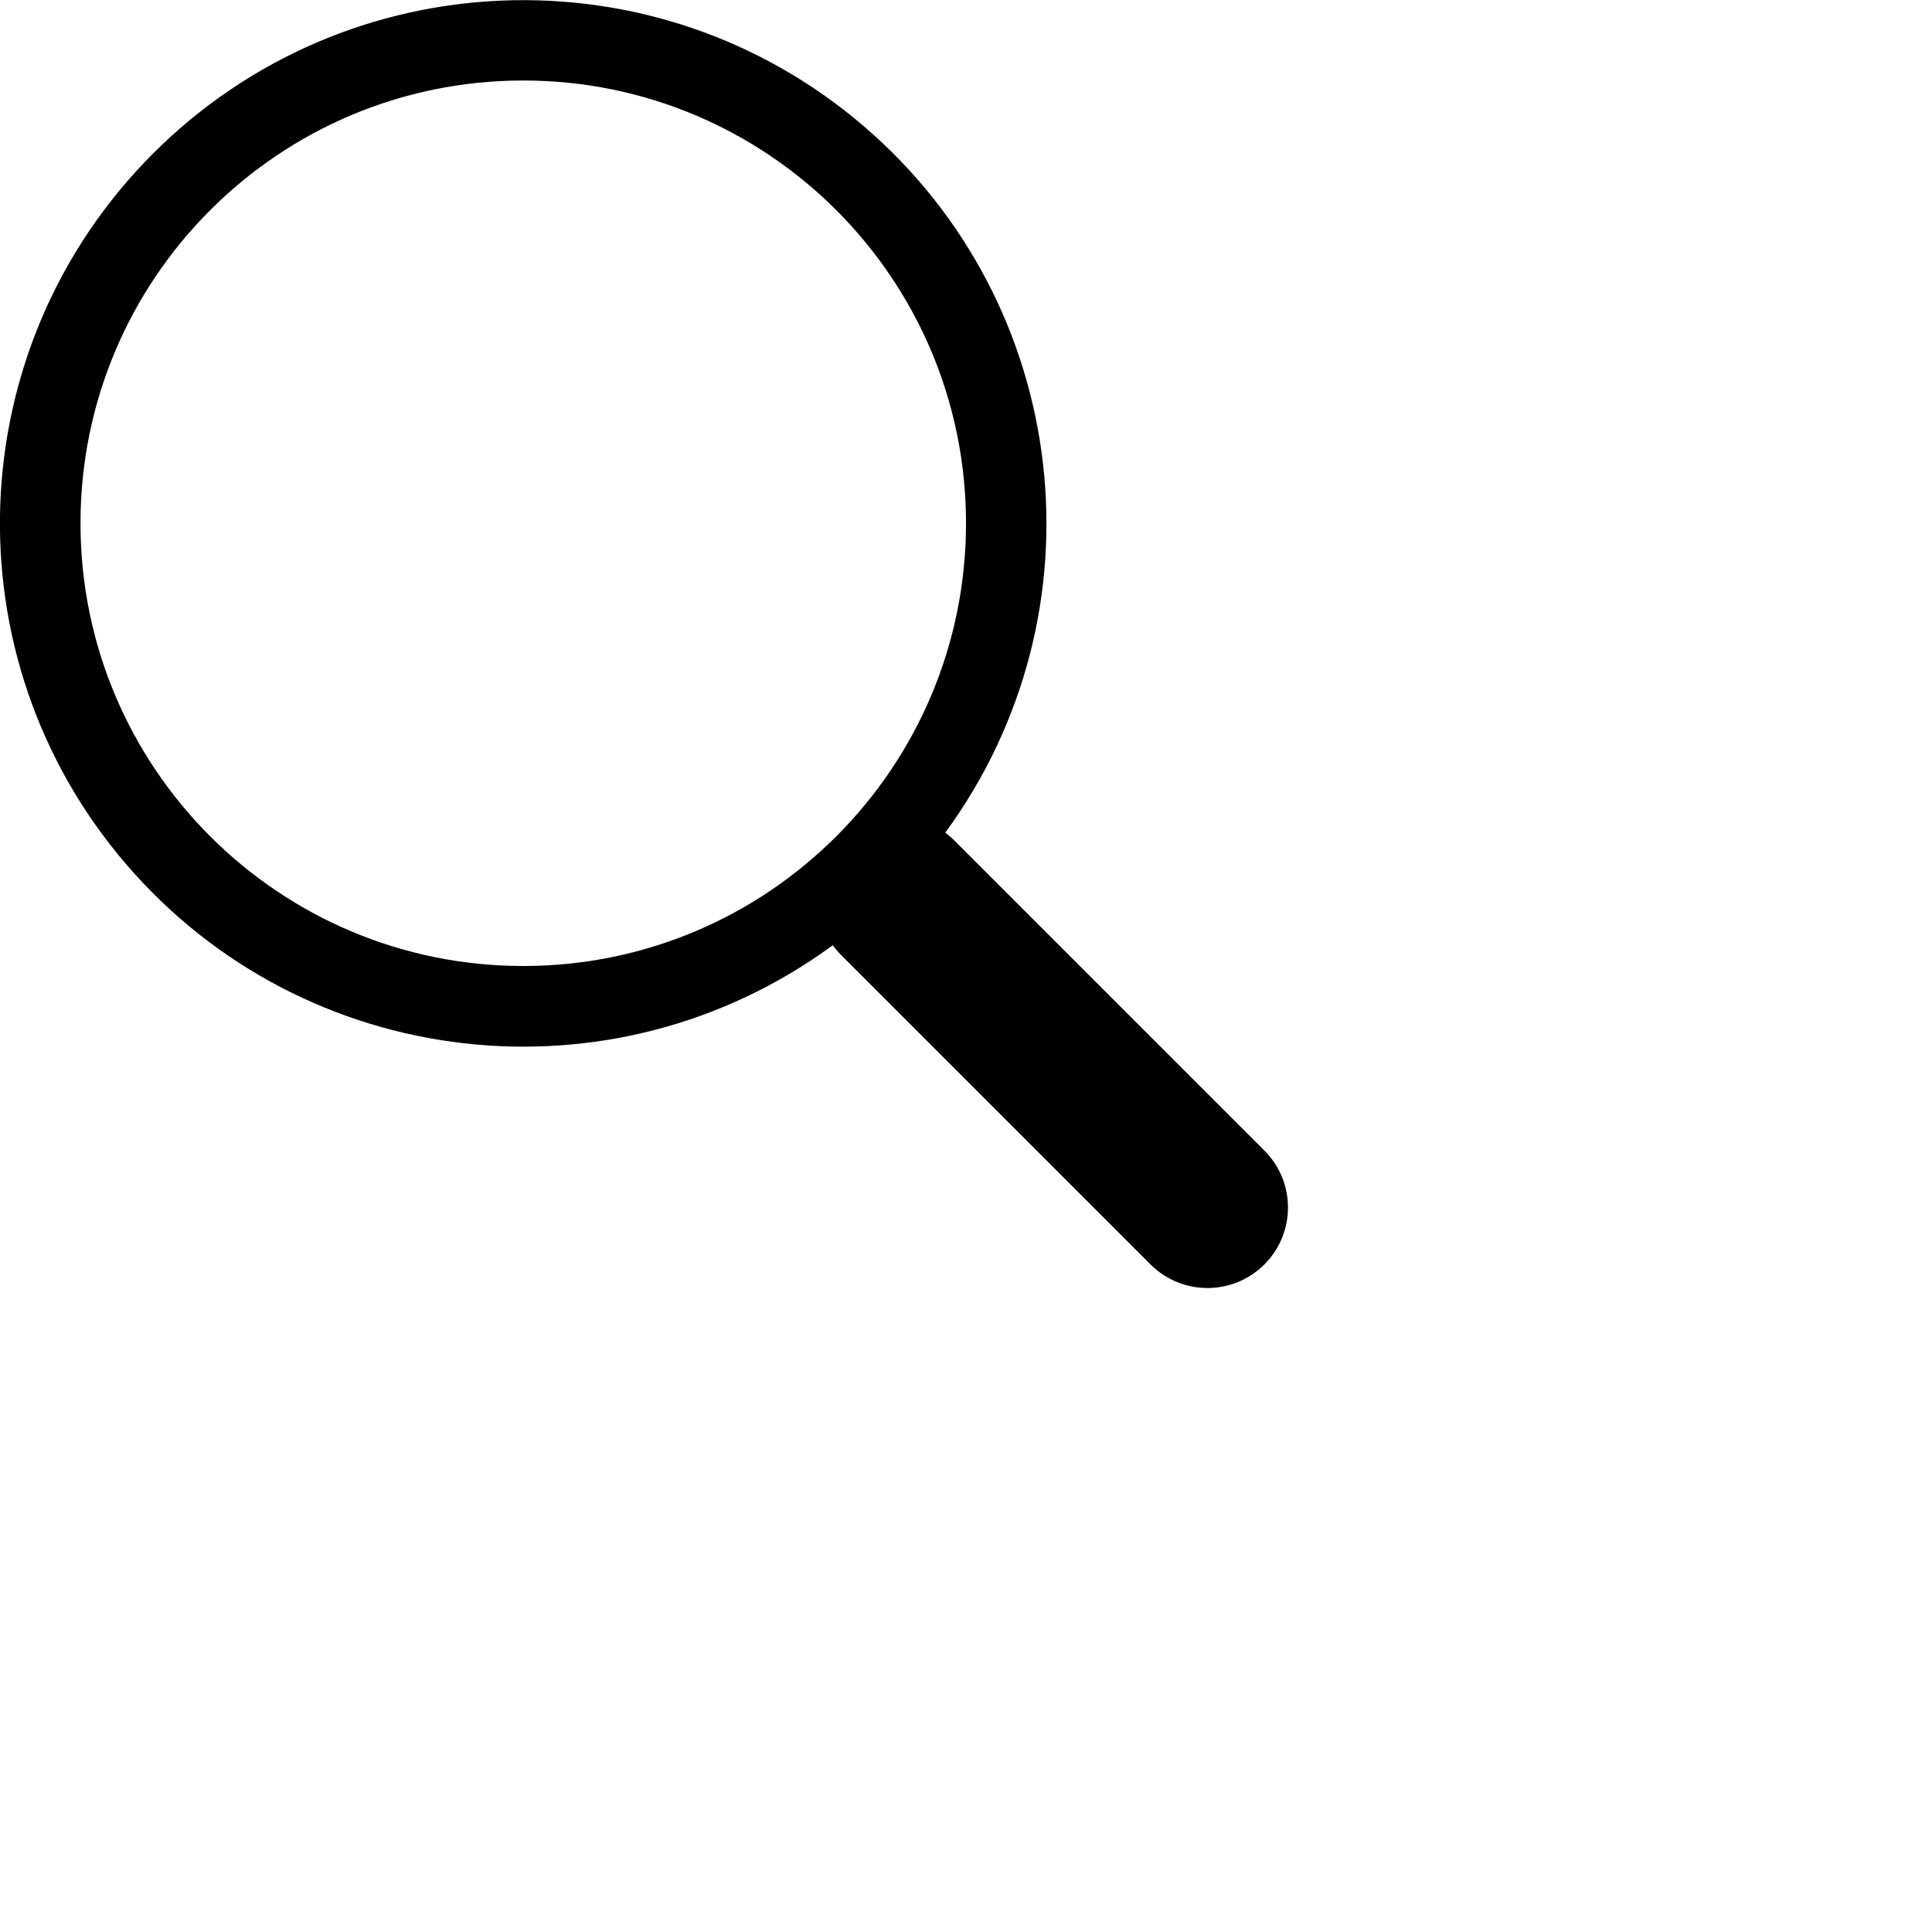
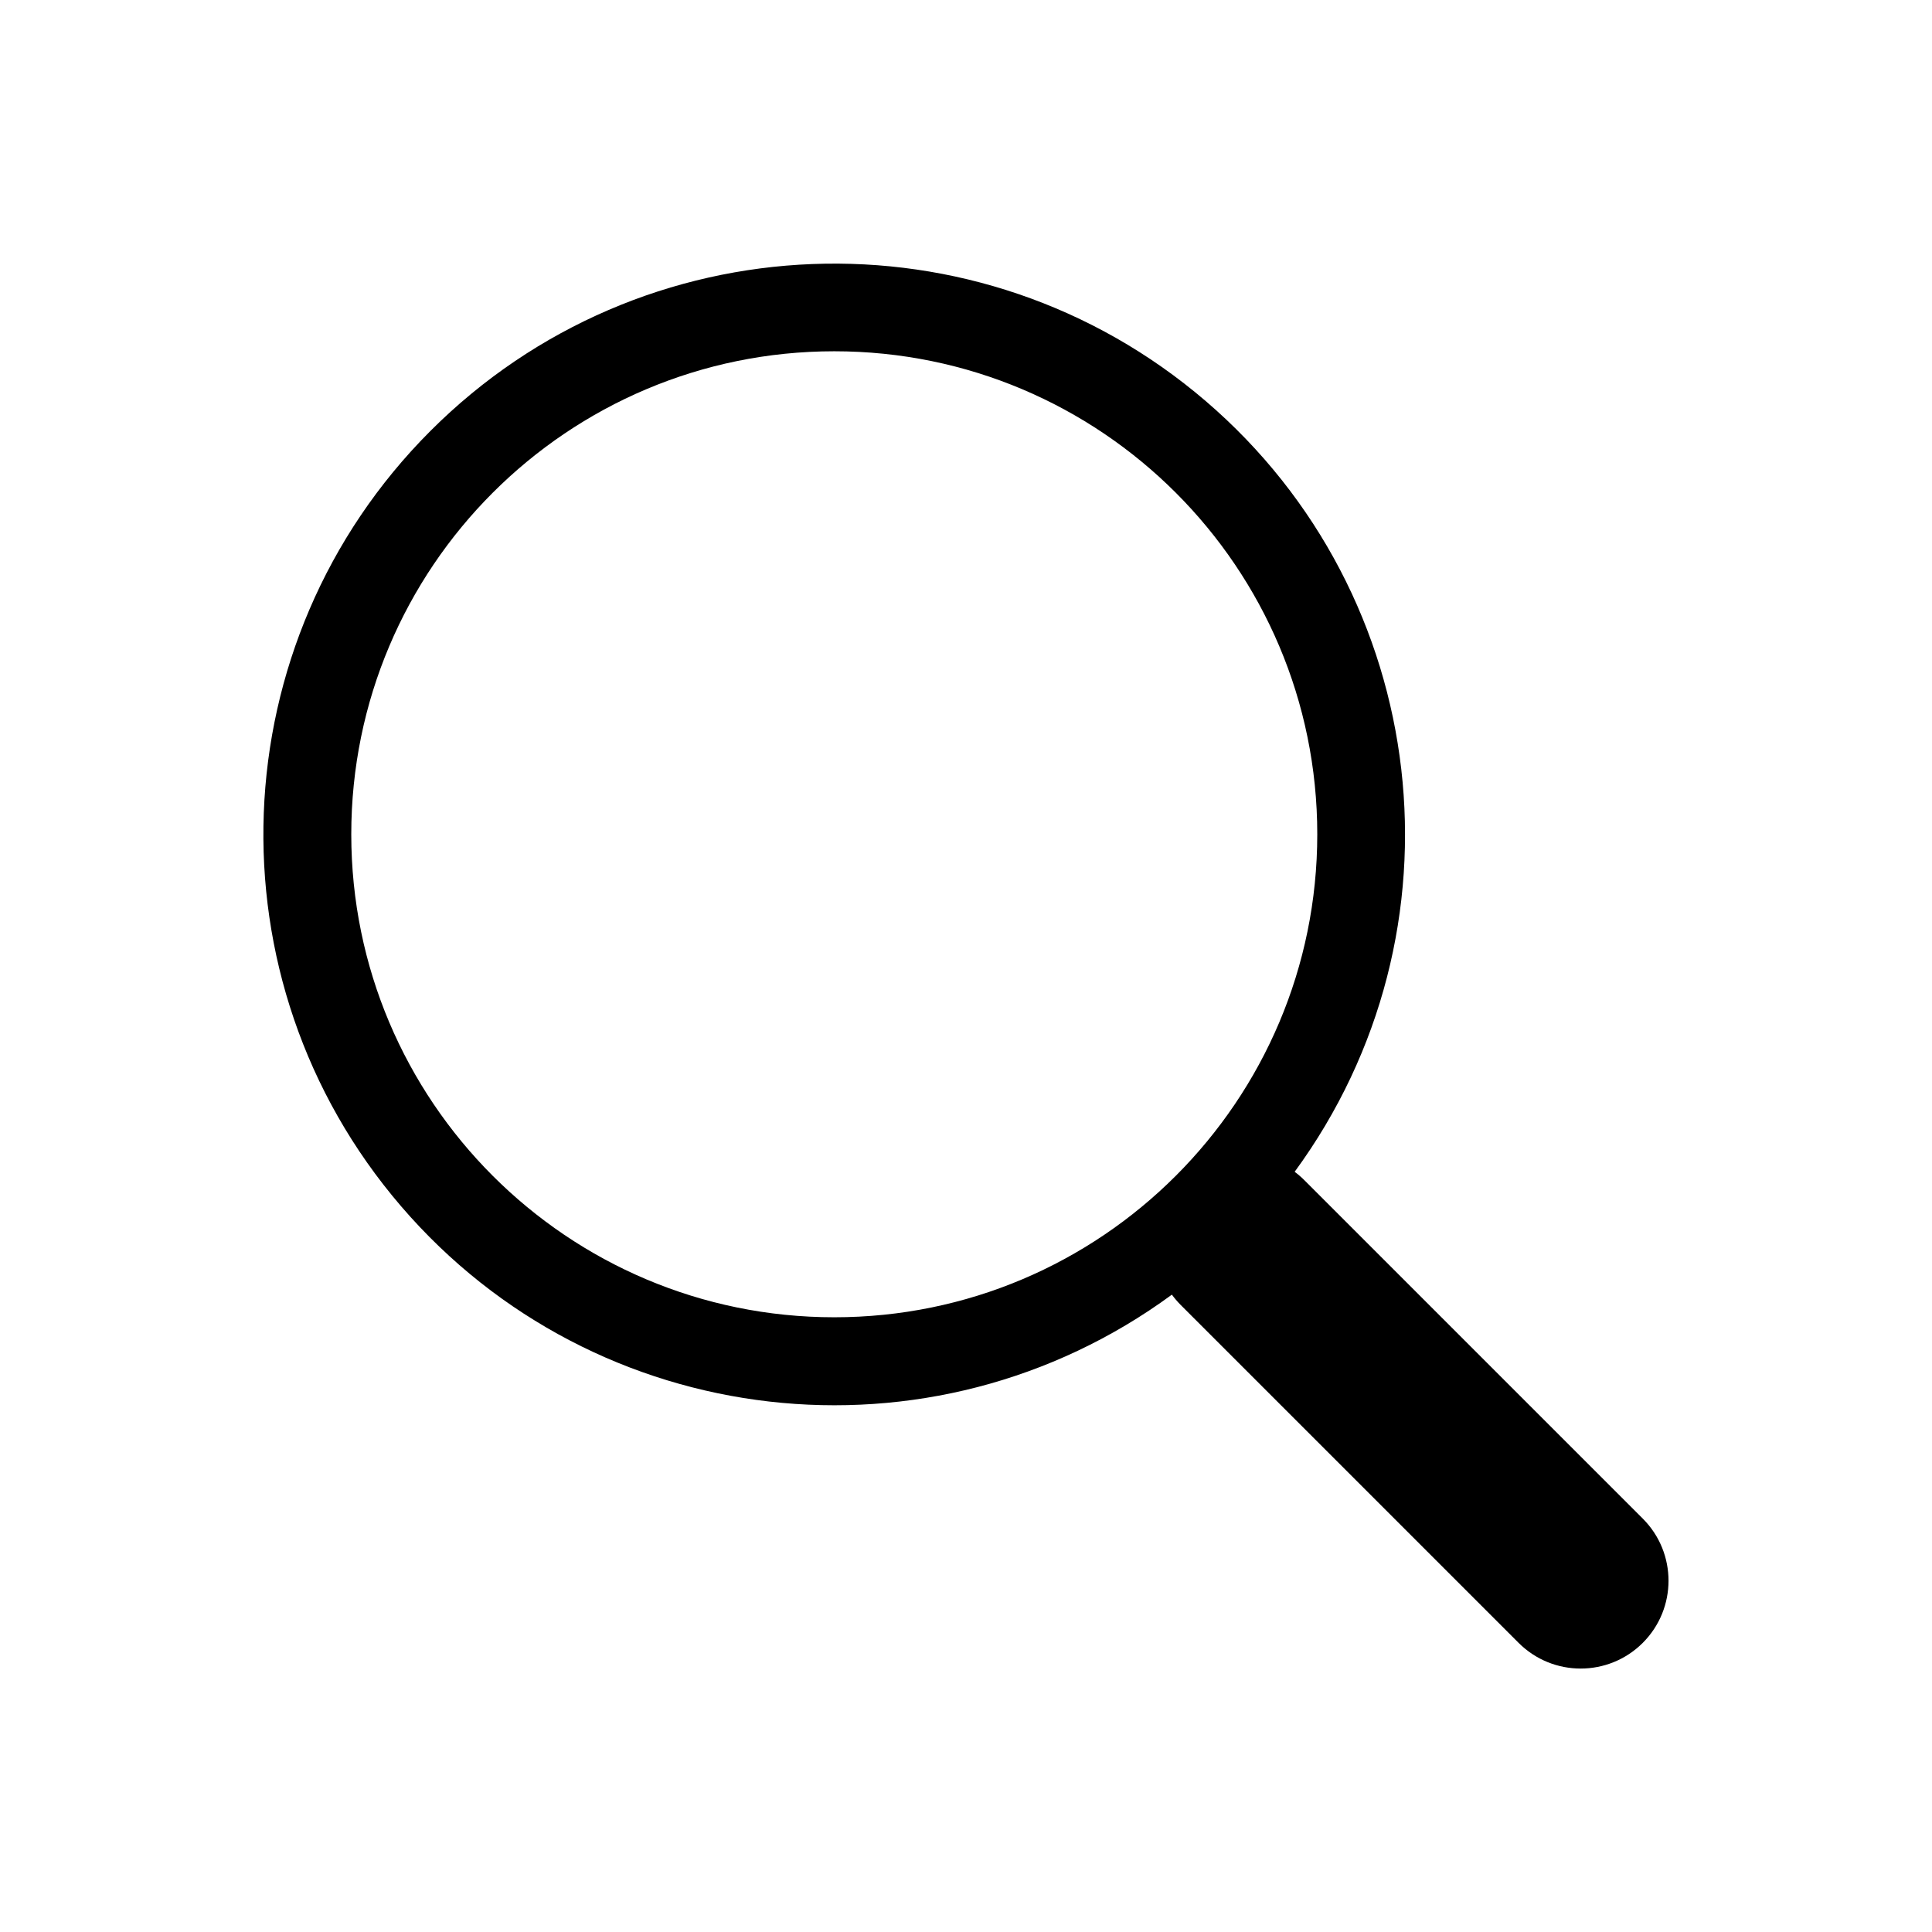
- <svg xmlns="http://www.w3.org/2000/svg" fill="currentColor" class="bi bi-search" viewBox="0 0 24 24">
+ <svg xmlns="http://www.w3.org/2000/svg" fill="currentColor" class="bi bi-search" viewBox="-3 -3 22 22">
  <path d="M11.742 10.344a6.5 6.5 0 1 0-1.397 1.398h-.001q.044.06.098.115l3.85 3.85a1 1 0 0 0 1.415-1.414l-3.85-3.85a1 1 0 0 0-.115-.1zM12 6.5a5.5 5.5 0 1 1-11 0 5.5 5.5 0 0 1 11 0" />
</svg>
